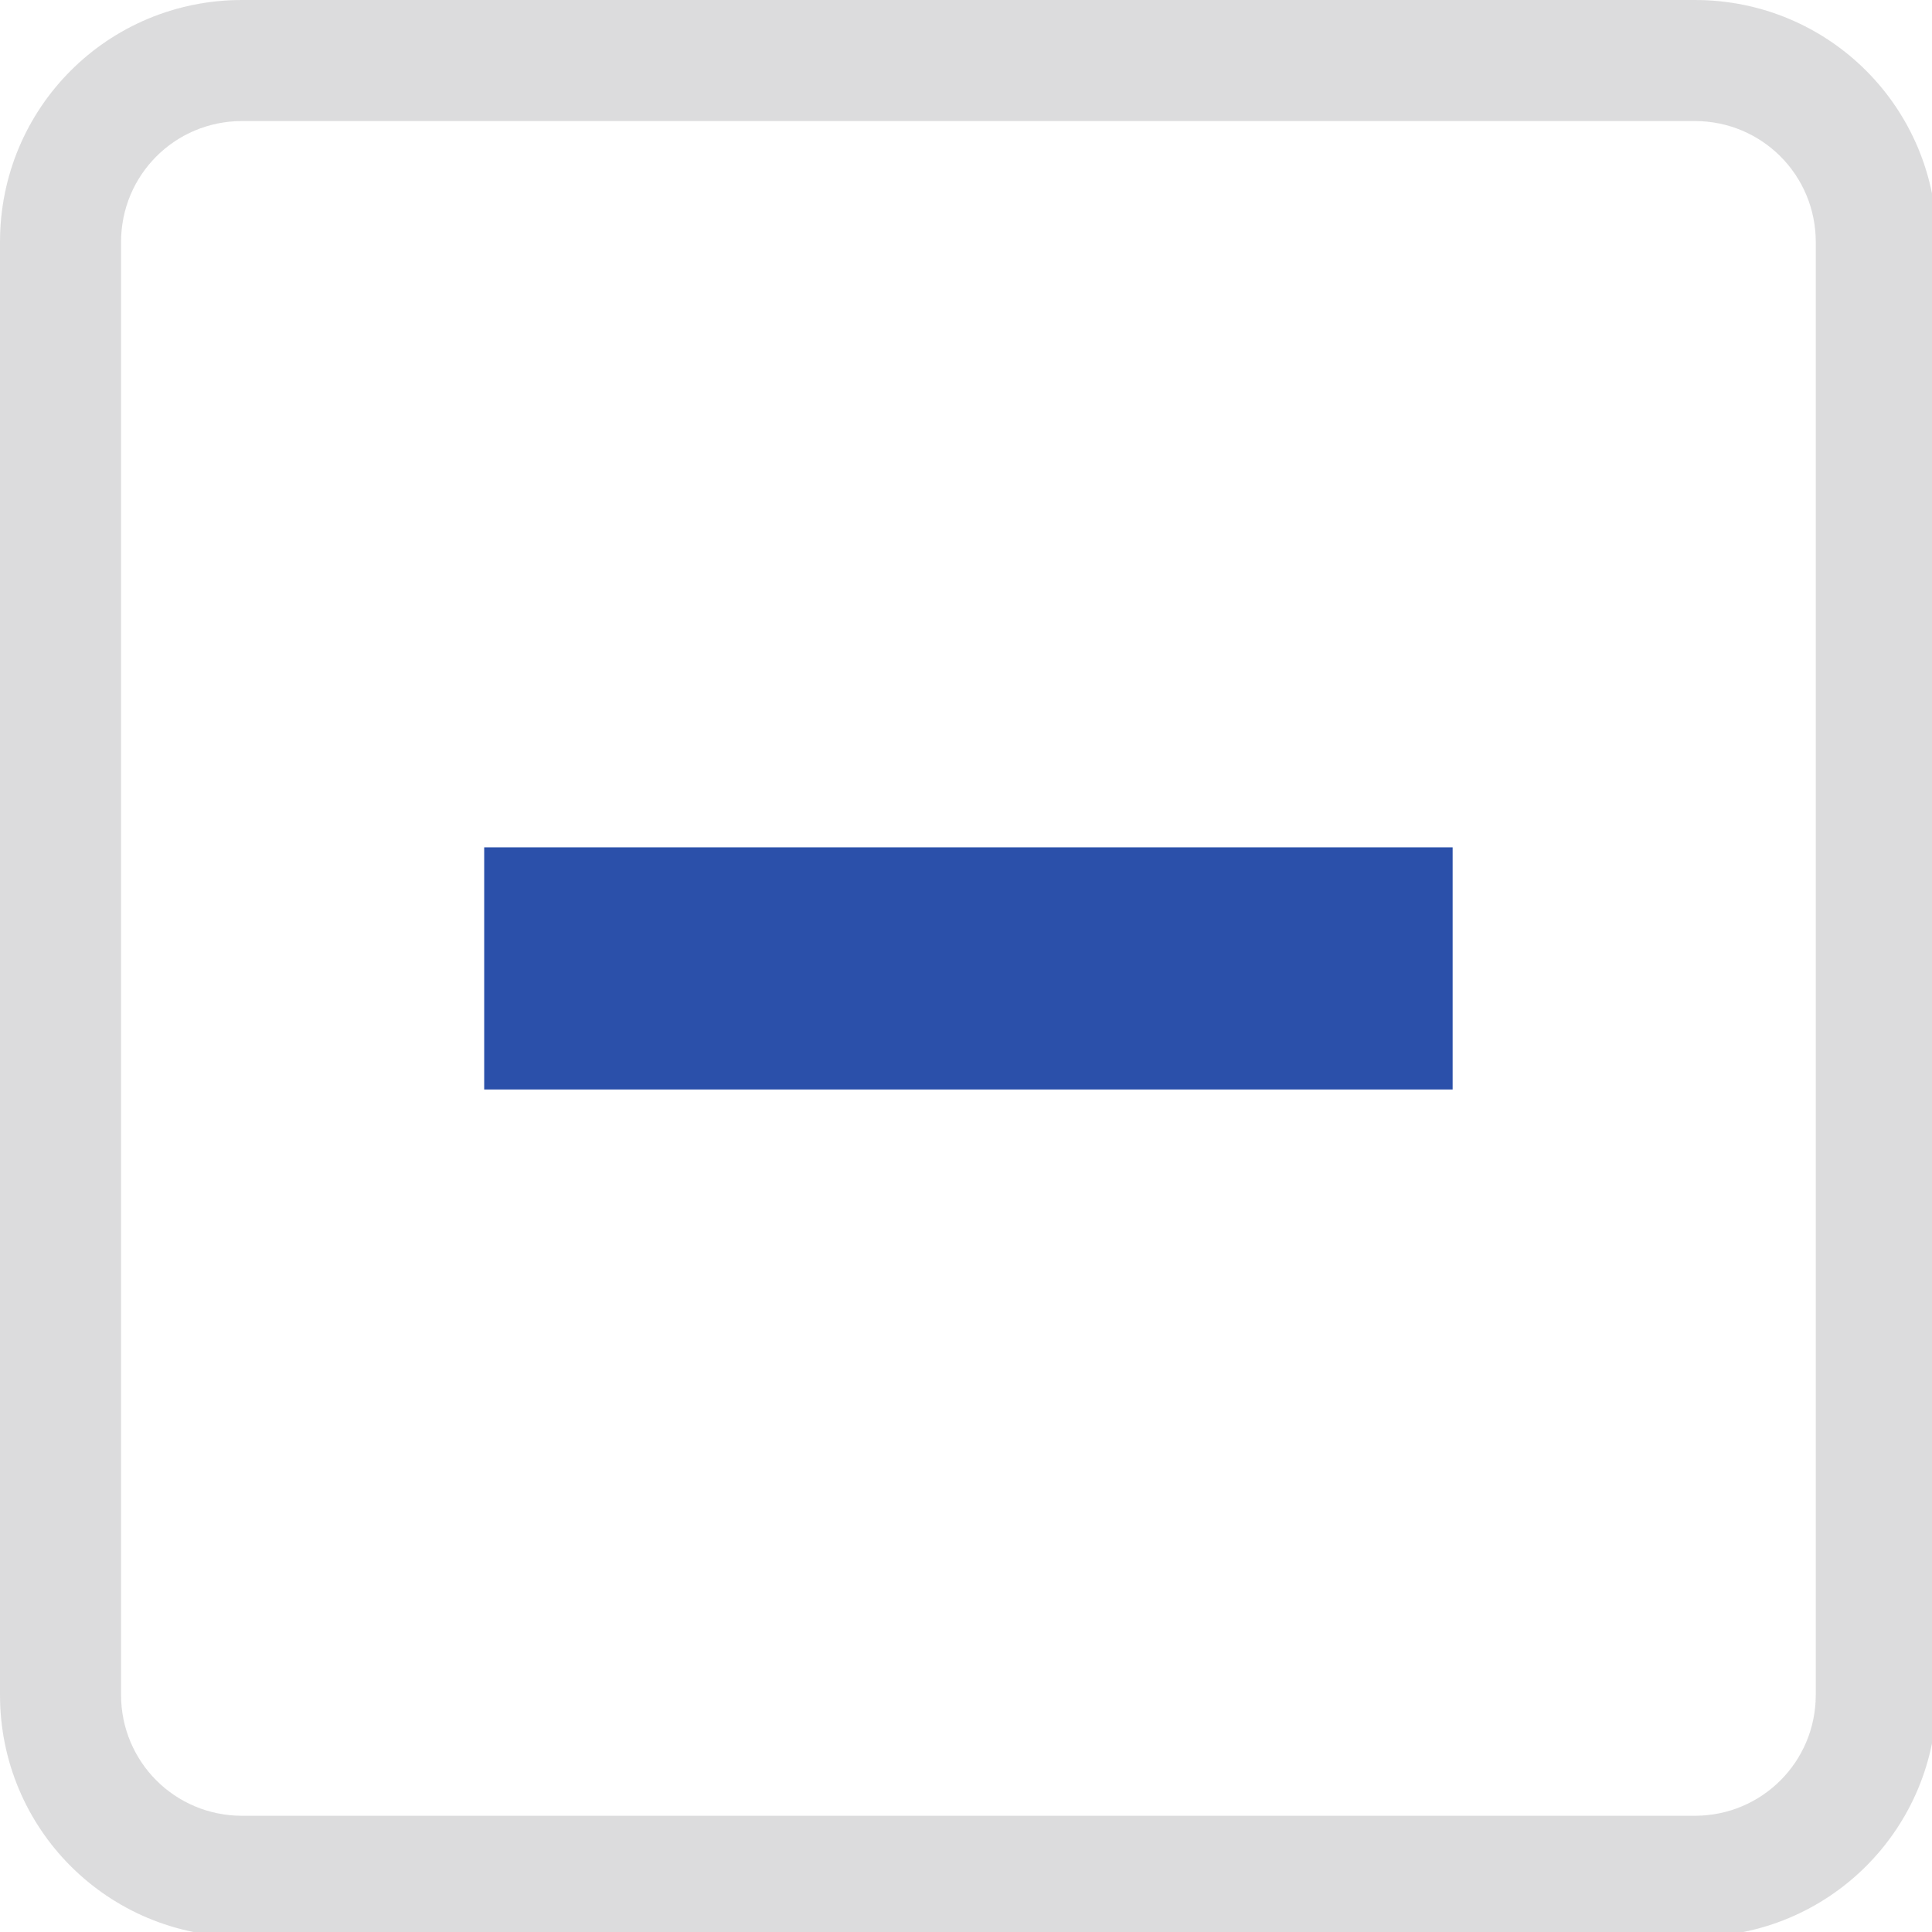
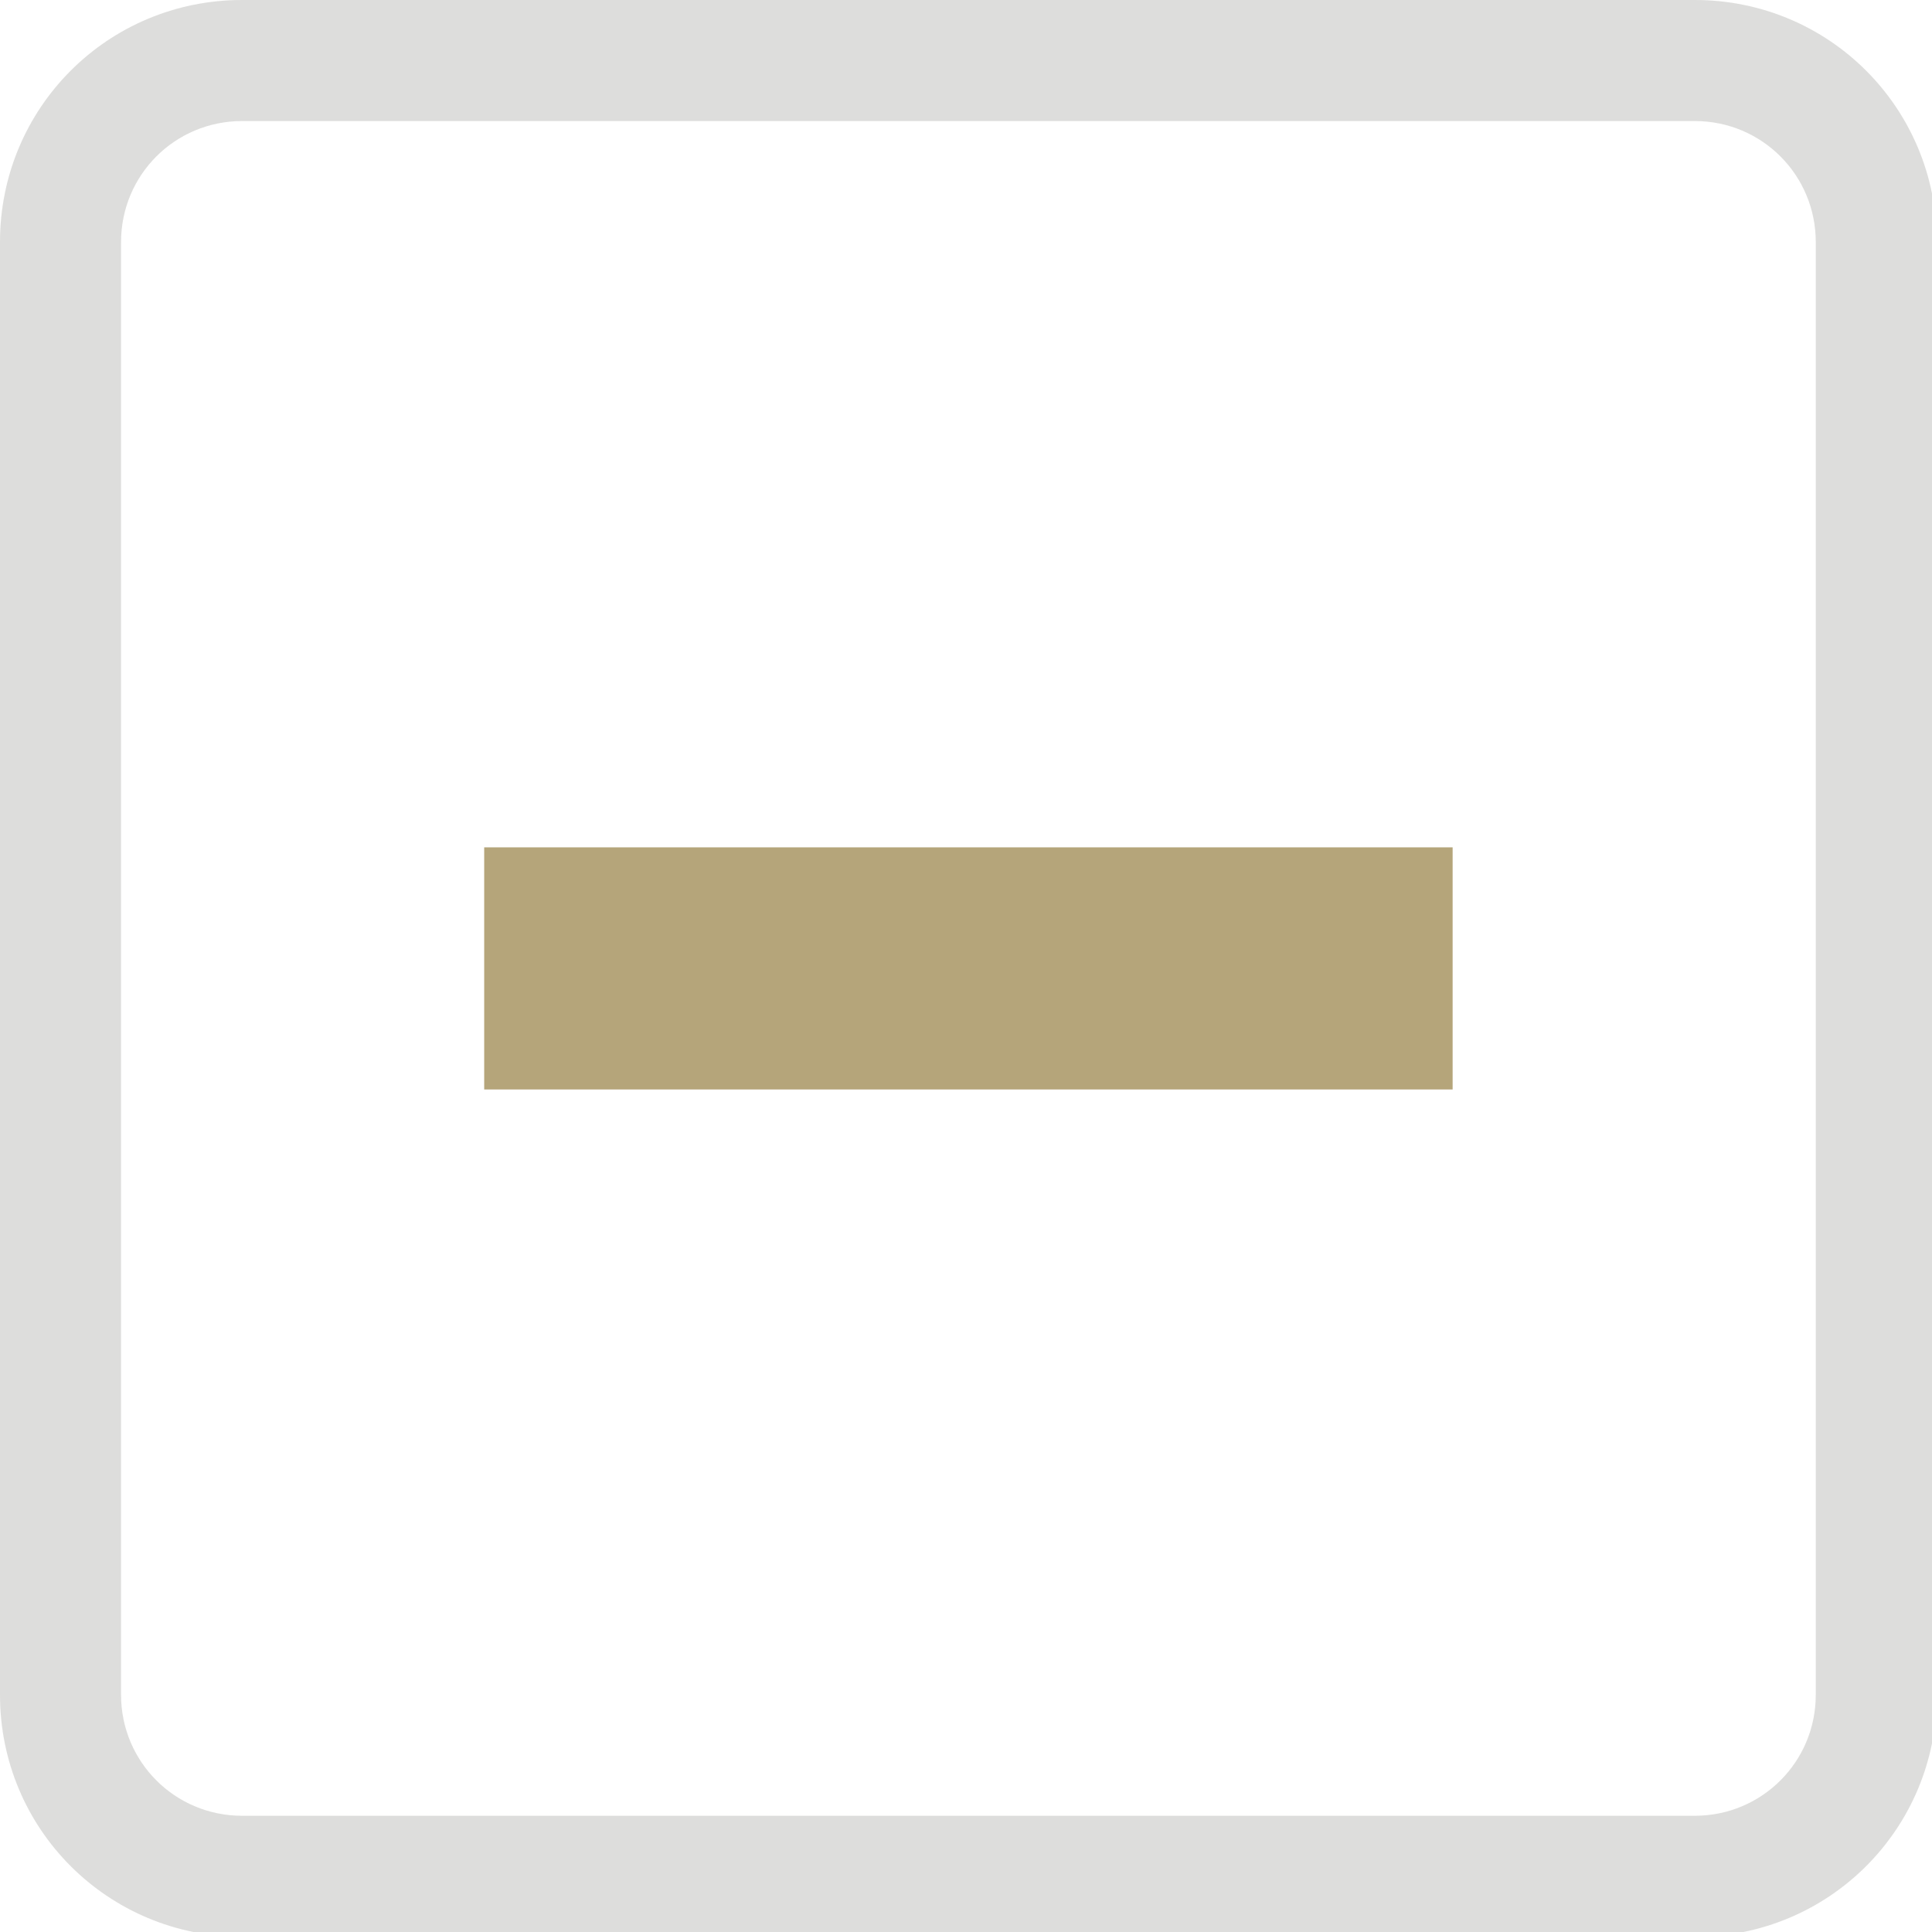
<svg xmlns="http://www.w3.org/2000/svg" width="133pt" height="133pt" viewBox="0 0 133 133" version="1.1">
  <g id="surface1">
-     <path style=" stroke:none;fill-rule:nonzero;fill:#c4c4c7;fill-opacity:0.5;" d="M 16.668 0 C 7.422 0 0 7.422 0 16.668 L 0 116.668 C 0 125.91 7.422 133.332 16.668 133.332 L 116.668 133.332 C 125.91 133.332 133.332 125.91 133.332 116.668 L 133.332 16.668 C 133.332 7.422 125.91 0 116.668 0 Z M 16.668 8.332 L 116.668 8.332 C 121.289 8.332 125 12.043 125 16.668 L 125 116.668 C 125 121.289 121.289 125 116.668 125 L 16.668 125 C 12.043 125 8.332 121.289 8.332 116.668 L 8.332 16.668 C 8.332 12.043 12.043 8.332 16.668 8.332 Z M 16.668 8.332 " />
-     <path style=" stroke:none;fill-rule:nonzero;fill:#c4c4c7;fill-opacity:0.15;" d="M 16.668 0 C 7.422 0 0 7.422 0 16.668 L 0 116.668 C 0 125.91 7.422 133.332 16.668 133.332 L 116.668 133.332 C 125.91 133.332 133.332 125.91 133.332 116.668 L 133.332 16.668 C 133.332 7.422 125.91 0 116.668 0 Z M 16.668 8.332 L 116.668 8.332 C 121.289 8.332 125 12.043 125 16.668 L 125 116.668 C 125 121.289 121.289 125 116.668 125 L 16.668 125 C 12.043 125 8.332 121.289 8.332 116.668 L 8.332 16.668 C 8.332 12.043 12.043 8.332 16.668 8.332 Z M 16.668 8.332 " />
-     <path style=" stroke:none;fill-rule:nonzero;fill:#2b50aa;fill-opacity:1;" d="M 33.332 58.332 L 100 58.332 L 100 75 L 33.332 75 Z M 33.332 58.332 " />
+     <path style=" stroke:none;fill-rule:nonzero;fill:#c7c6c3;fill-opacity:0.5;" d="M 16.668 0 C 7.422 0 0 7.422 0 16.668 L 0 116.668 C 0 125.91 7.422 133.332 16.668 133.332 L 116.668 133.332 C 125.91 133.332 133.332 125.91 133.332 116.668 L 133.332 16.668 C 133.332 7.422 125.91 0 116.668 0 Z M 16.668 8.332 L 116.668 8.332 C 121.289 8.332 125 12.043 125 16.668 L 125 116.668 C 125 121.289 121.289 125 116.668 125 L 16.668 125 C 12.043 125 8.332 121.289 8.332 116.668 L 8.332 16.668 C 8.332 12.043 12.043 8.332 16.668 8.332 Z M 16.668 8.332 " />
+     <path style=" stroke:none;fill-rule:nonzero;fill:#c7c6c3;fill-opacity:0.15;" d="M 16.668 0 C 7.422 0 0 7.422 0 16.668 L 0 116.668 C 0 125.91 7.422 133.332 16.668 133.332 L 116.668 133.332 C 125.91 133.332 133.332 125.91 133.332 116.668 L 133.332 16.668 C 133.332 7.422 125.91 0 116.668 0 Z M 16.668 8.332 L 116.668 8.332 C 121.289 8.332 125 12.043 125 16.668 L 125 116.668 C 125 121.289 121.289 125 116.668 125 L 16.668 125 C 12.043 125 8.332 121.289 8.332 116.668 L 8.332 16.668 C 8.332 12.043 12.043 8.332 16.668 8.332 Z M 16.668 8.332 " />
+     <path style=" stroke:none;fill-rule:nonzero;fill:#b5a57a;fill-opacity:1;" d="M 33.332 58.332 L 100 58.332 L 100 75 L 33.332 75 Z M 33.332 58.332 " />
  </g>
</svg>
